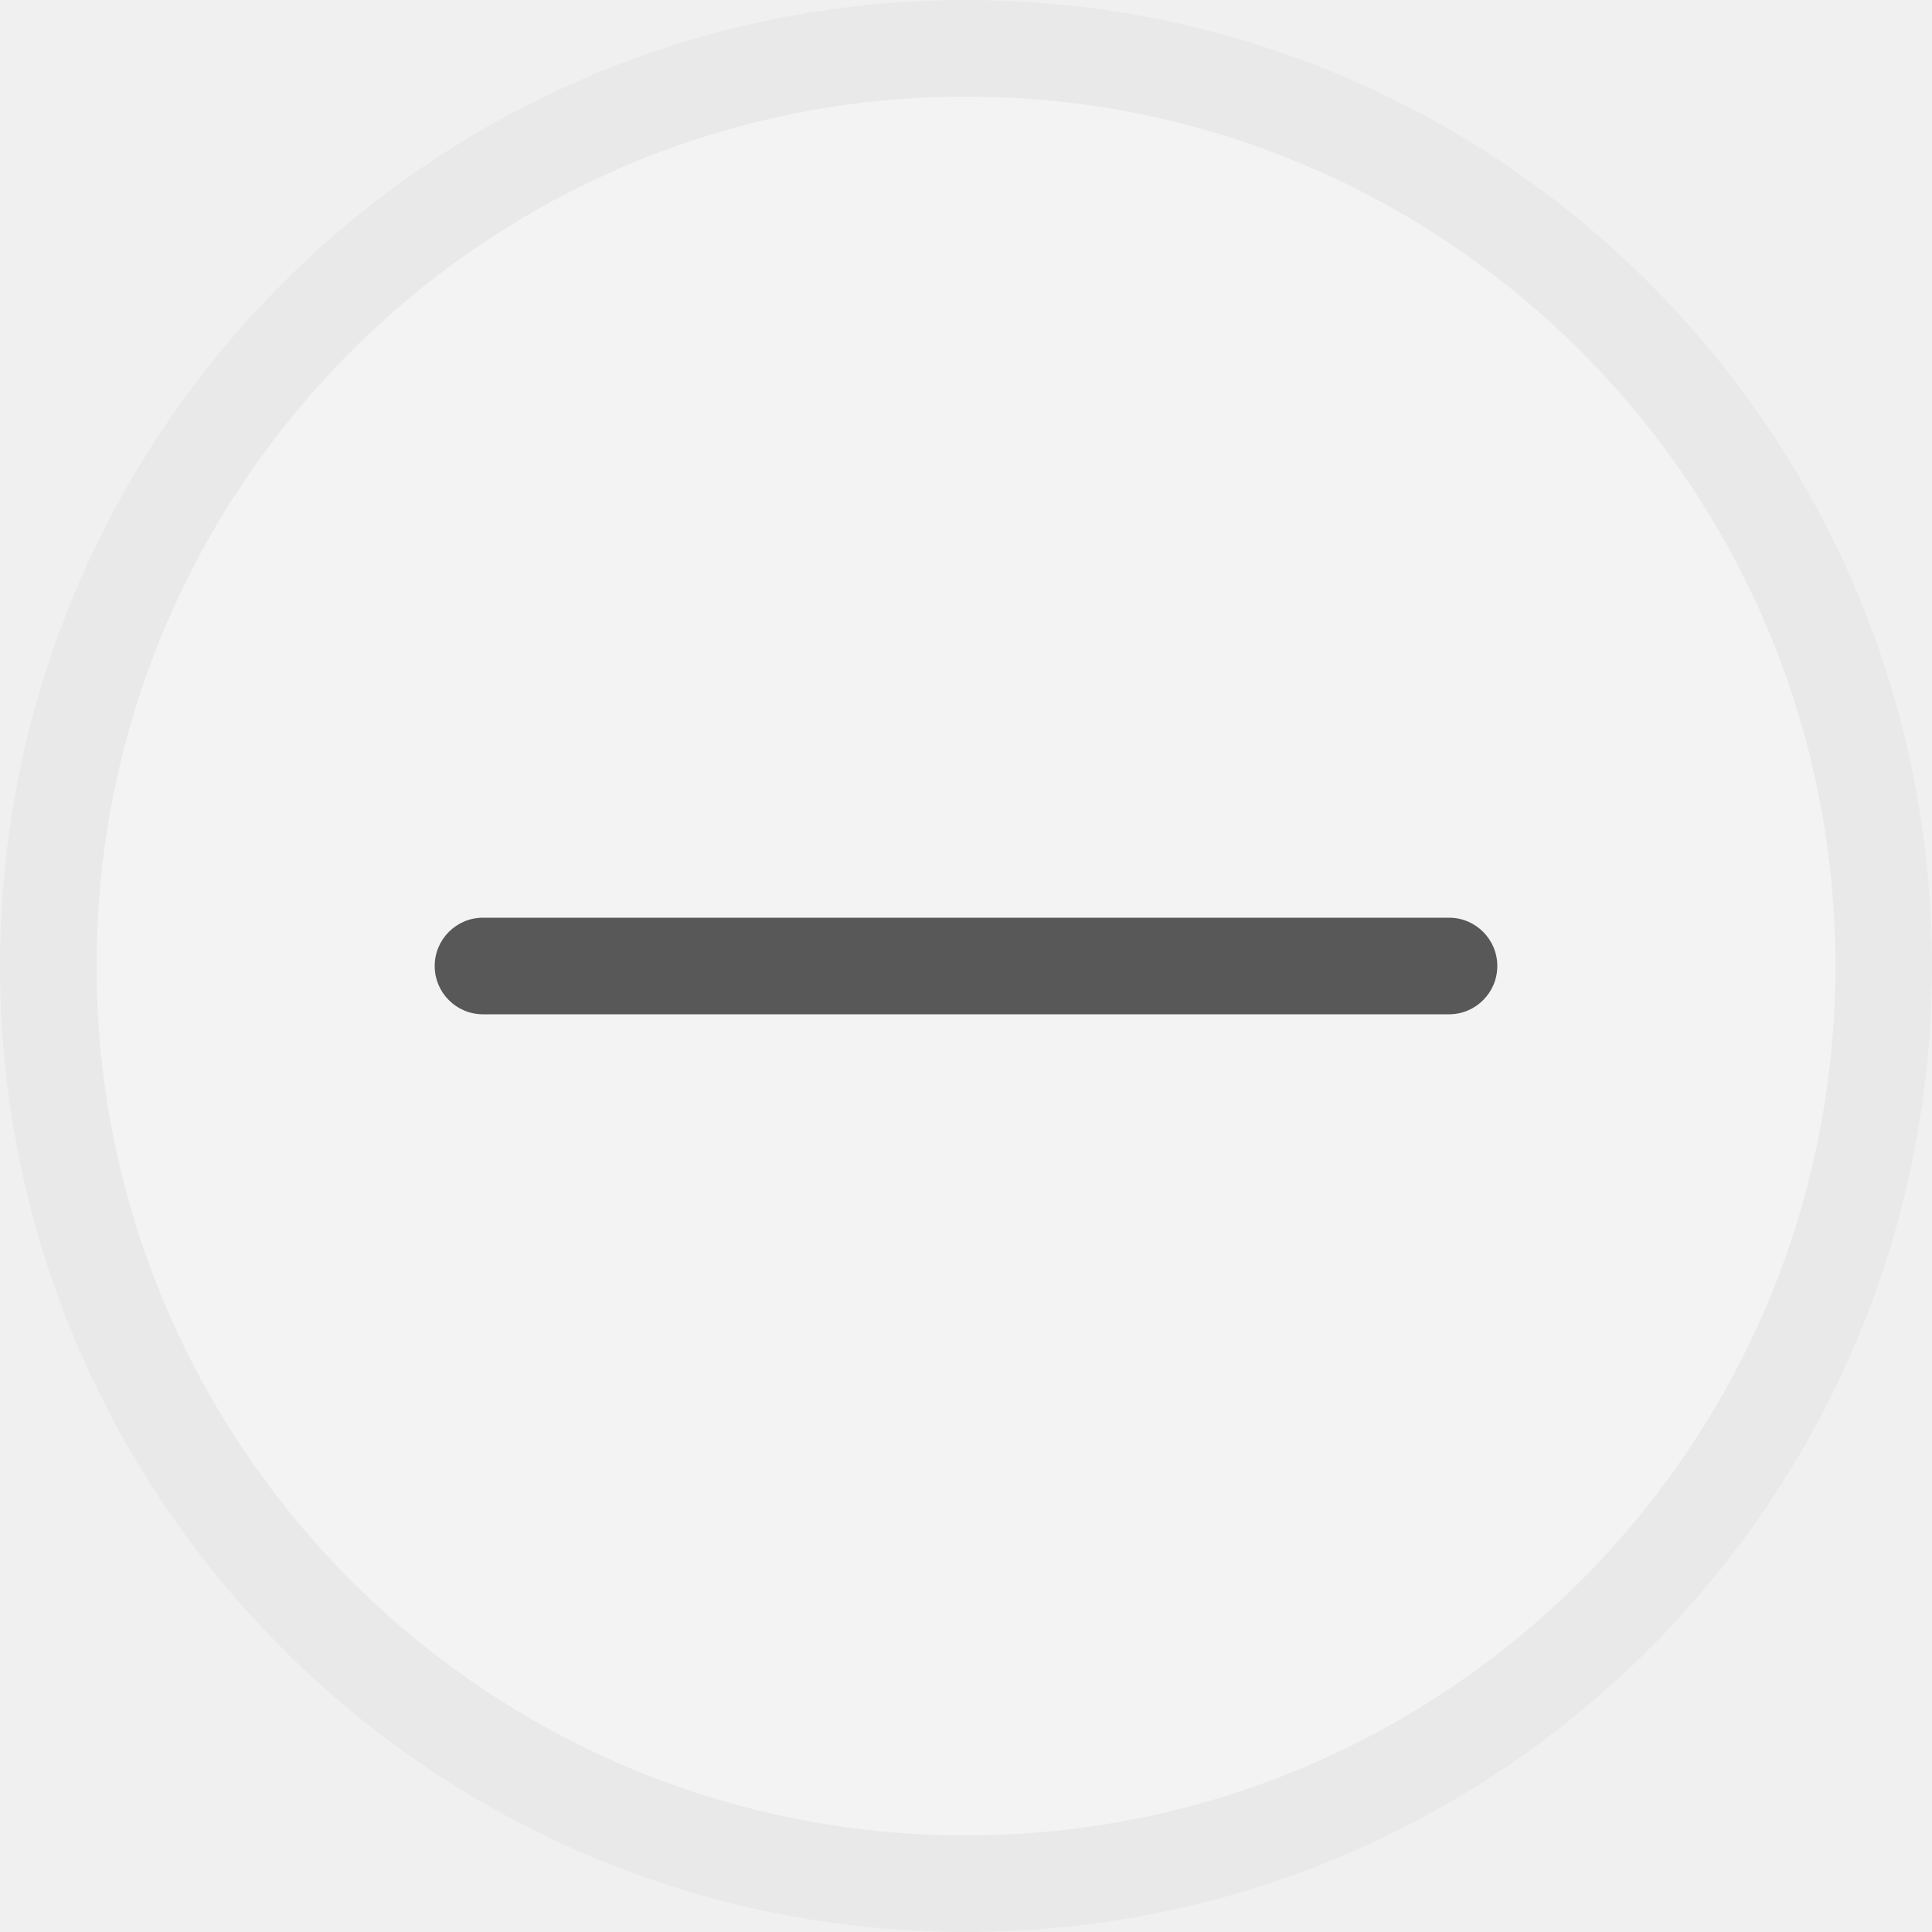
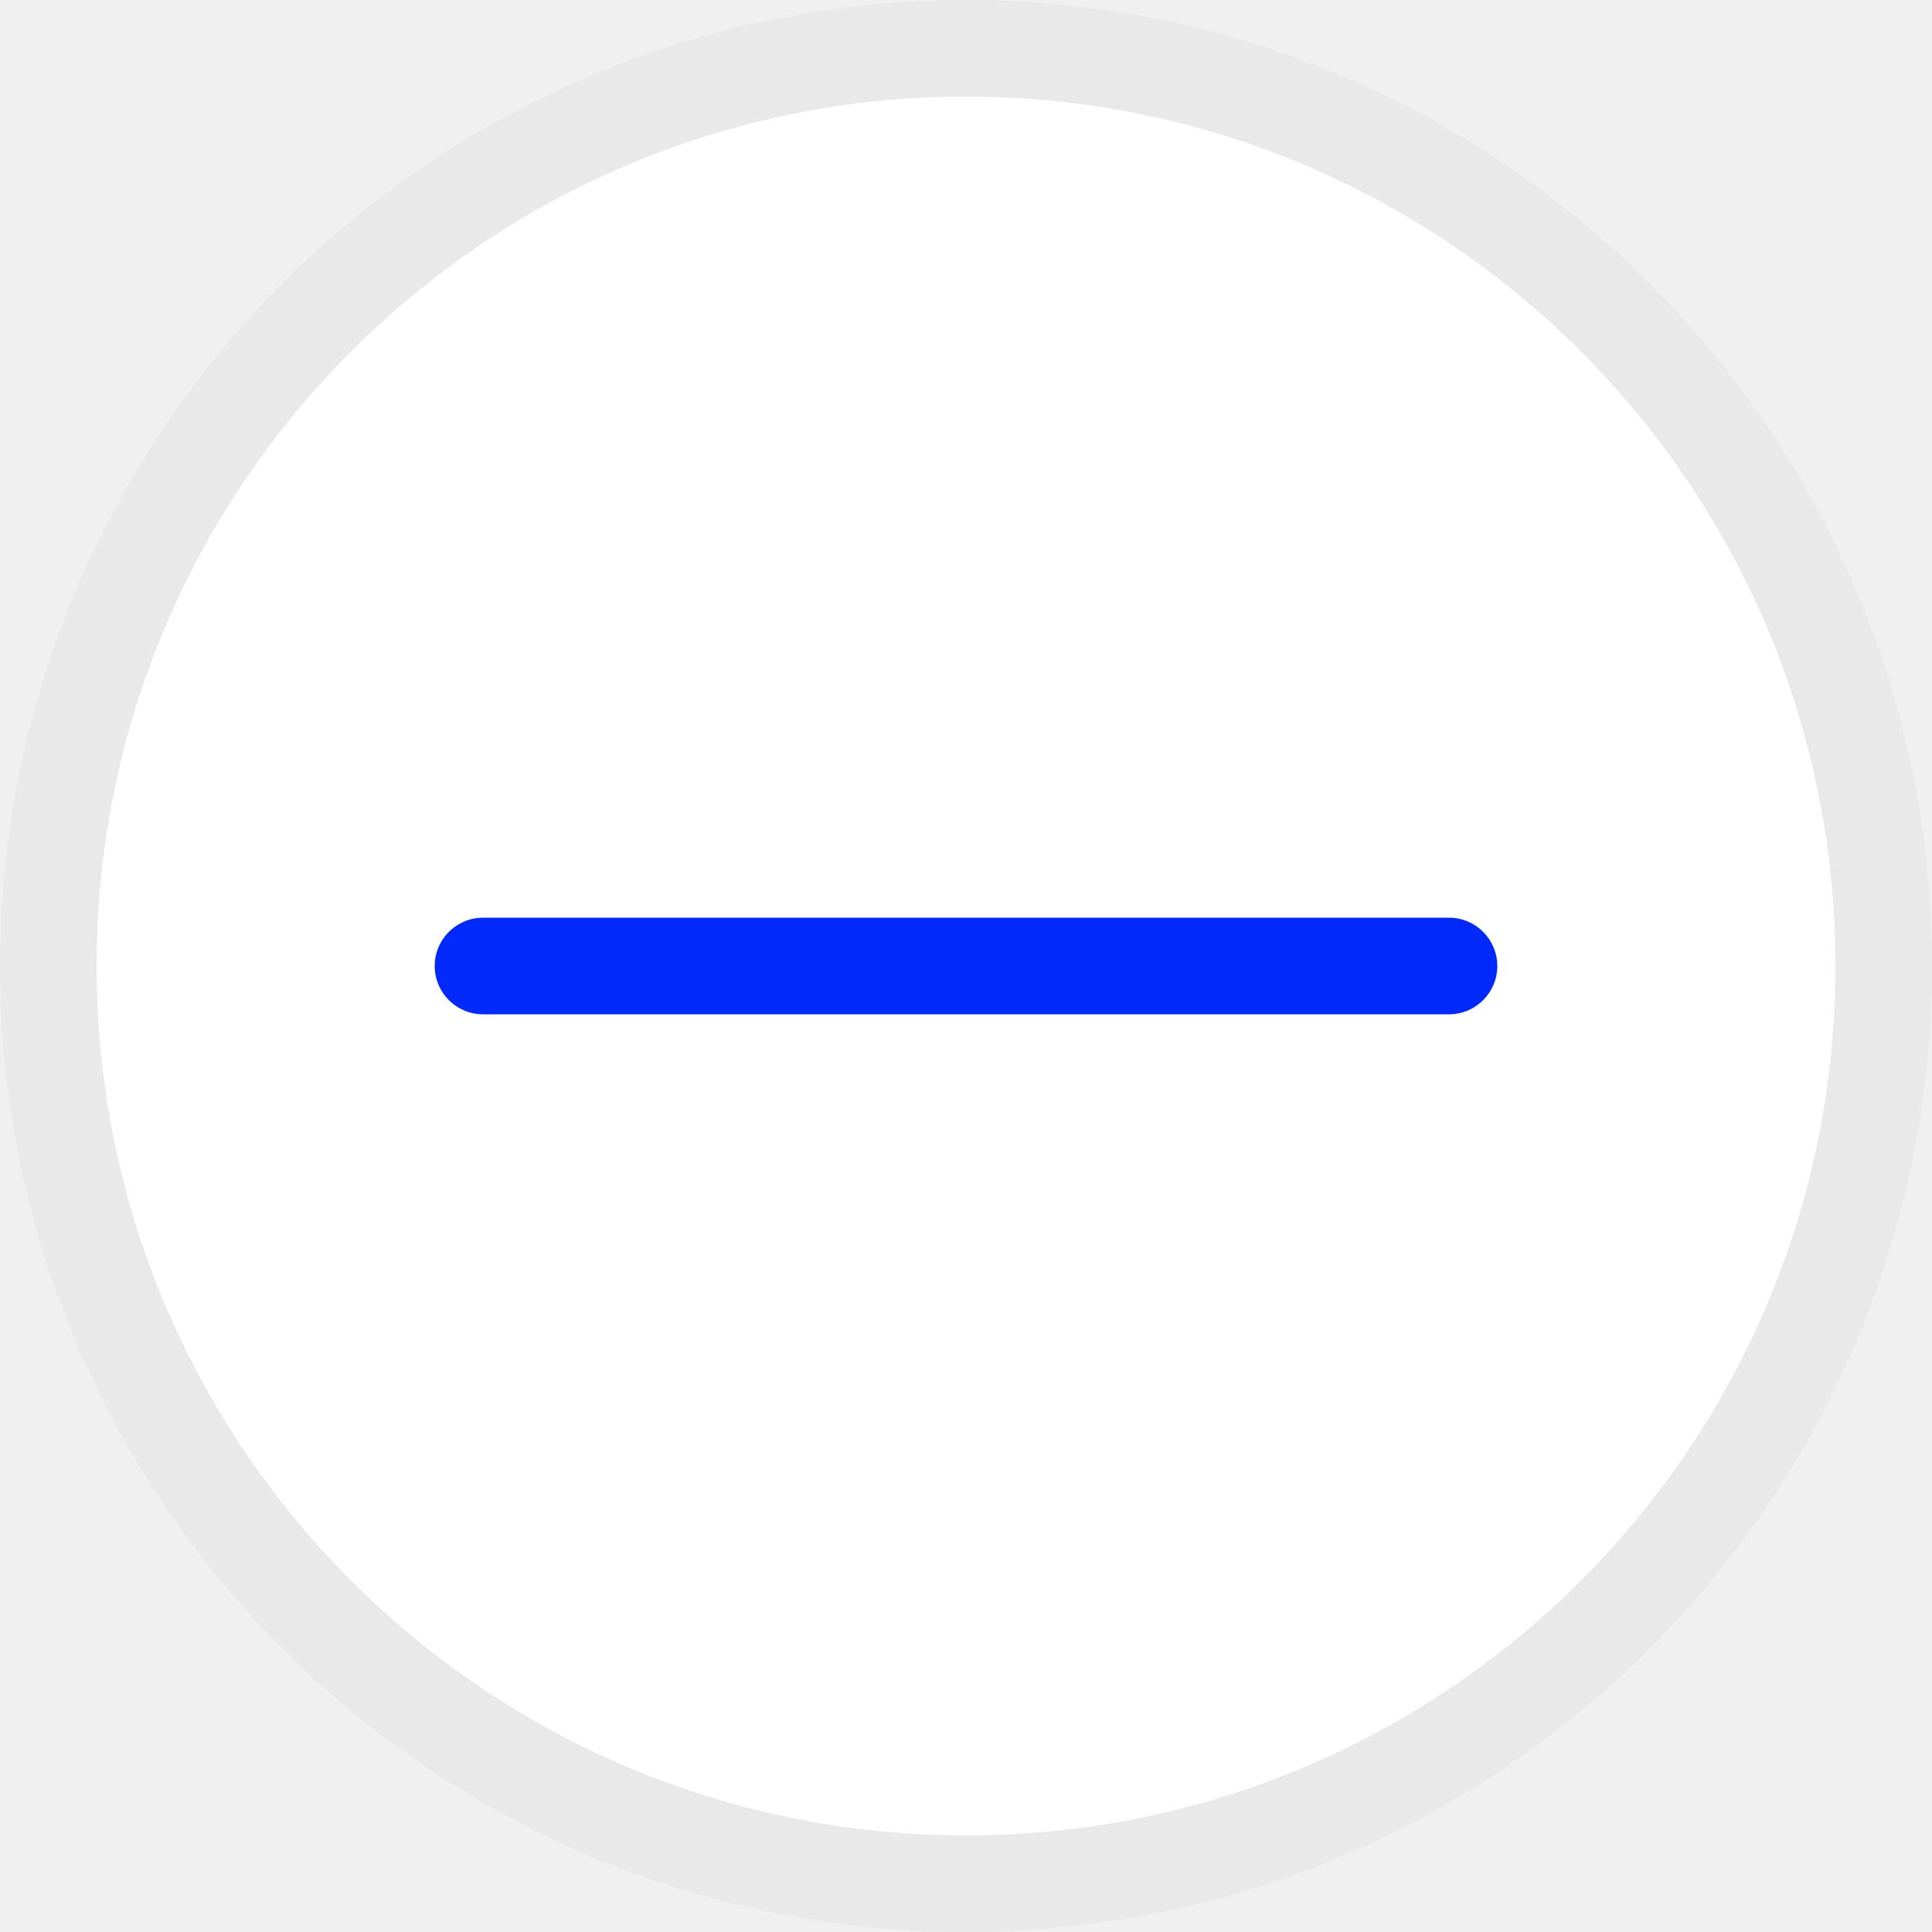
<svg xmlns="http://www.w3.org/2000/svg" width="40" height="40" viewBox="0 0 40 40" fill="none">
-   <circle cx="20" cy="20" r="19" fill="#F3F3F3" stroke="#E9E9E9" stroke-width="2" />
-   <path fill-rule="evenodd" clip-rule="evenodd" d="M31 20C31 20.552 30.552 21 30 21L10 21C9.448 21 9 20.552 9 20C9 19.448 9.448 19 10 19L30 19C30.552 19 31 19.448 31 20Z" fill="black" fill-opacity="0.64" />
+   <circle cx="20" cy="20" r="19" fill="white" stroke="#E9E9E9" stroke-width="2" />
+   <path fill-rule="evenodd" clip-rule="evenodd" d="M31 20C31 20.552 30.552 21 30 21L10 21C9.448 21 9 20.552 9 20C9 19.448 9.448 19 10 19L30 19C30.552 19 31 19.448 31 20Z" fill="#0029FA" />
</svg>
